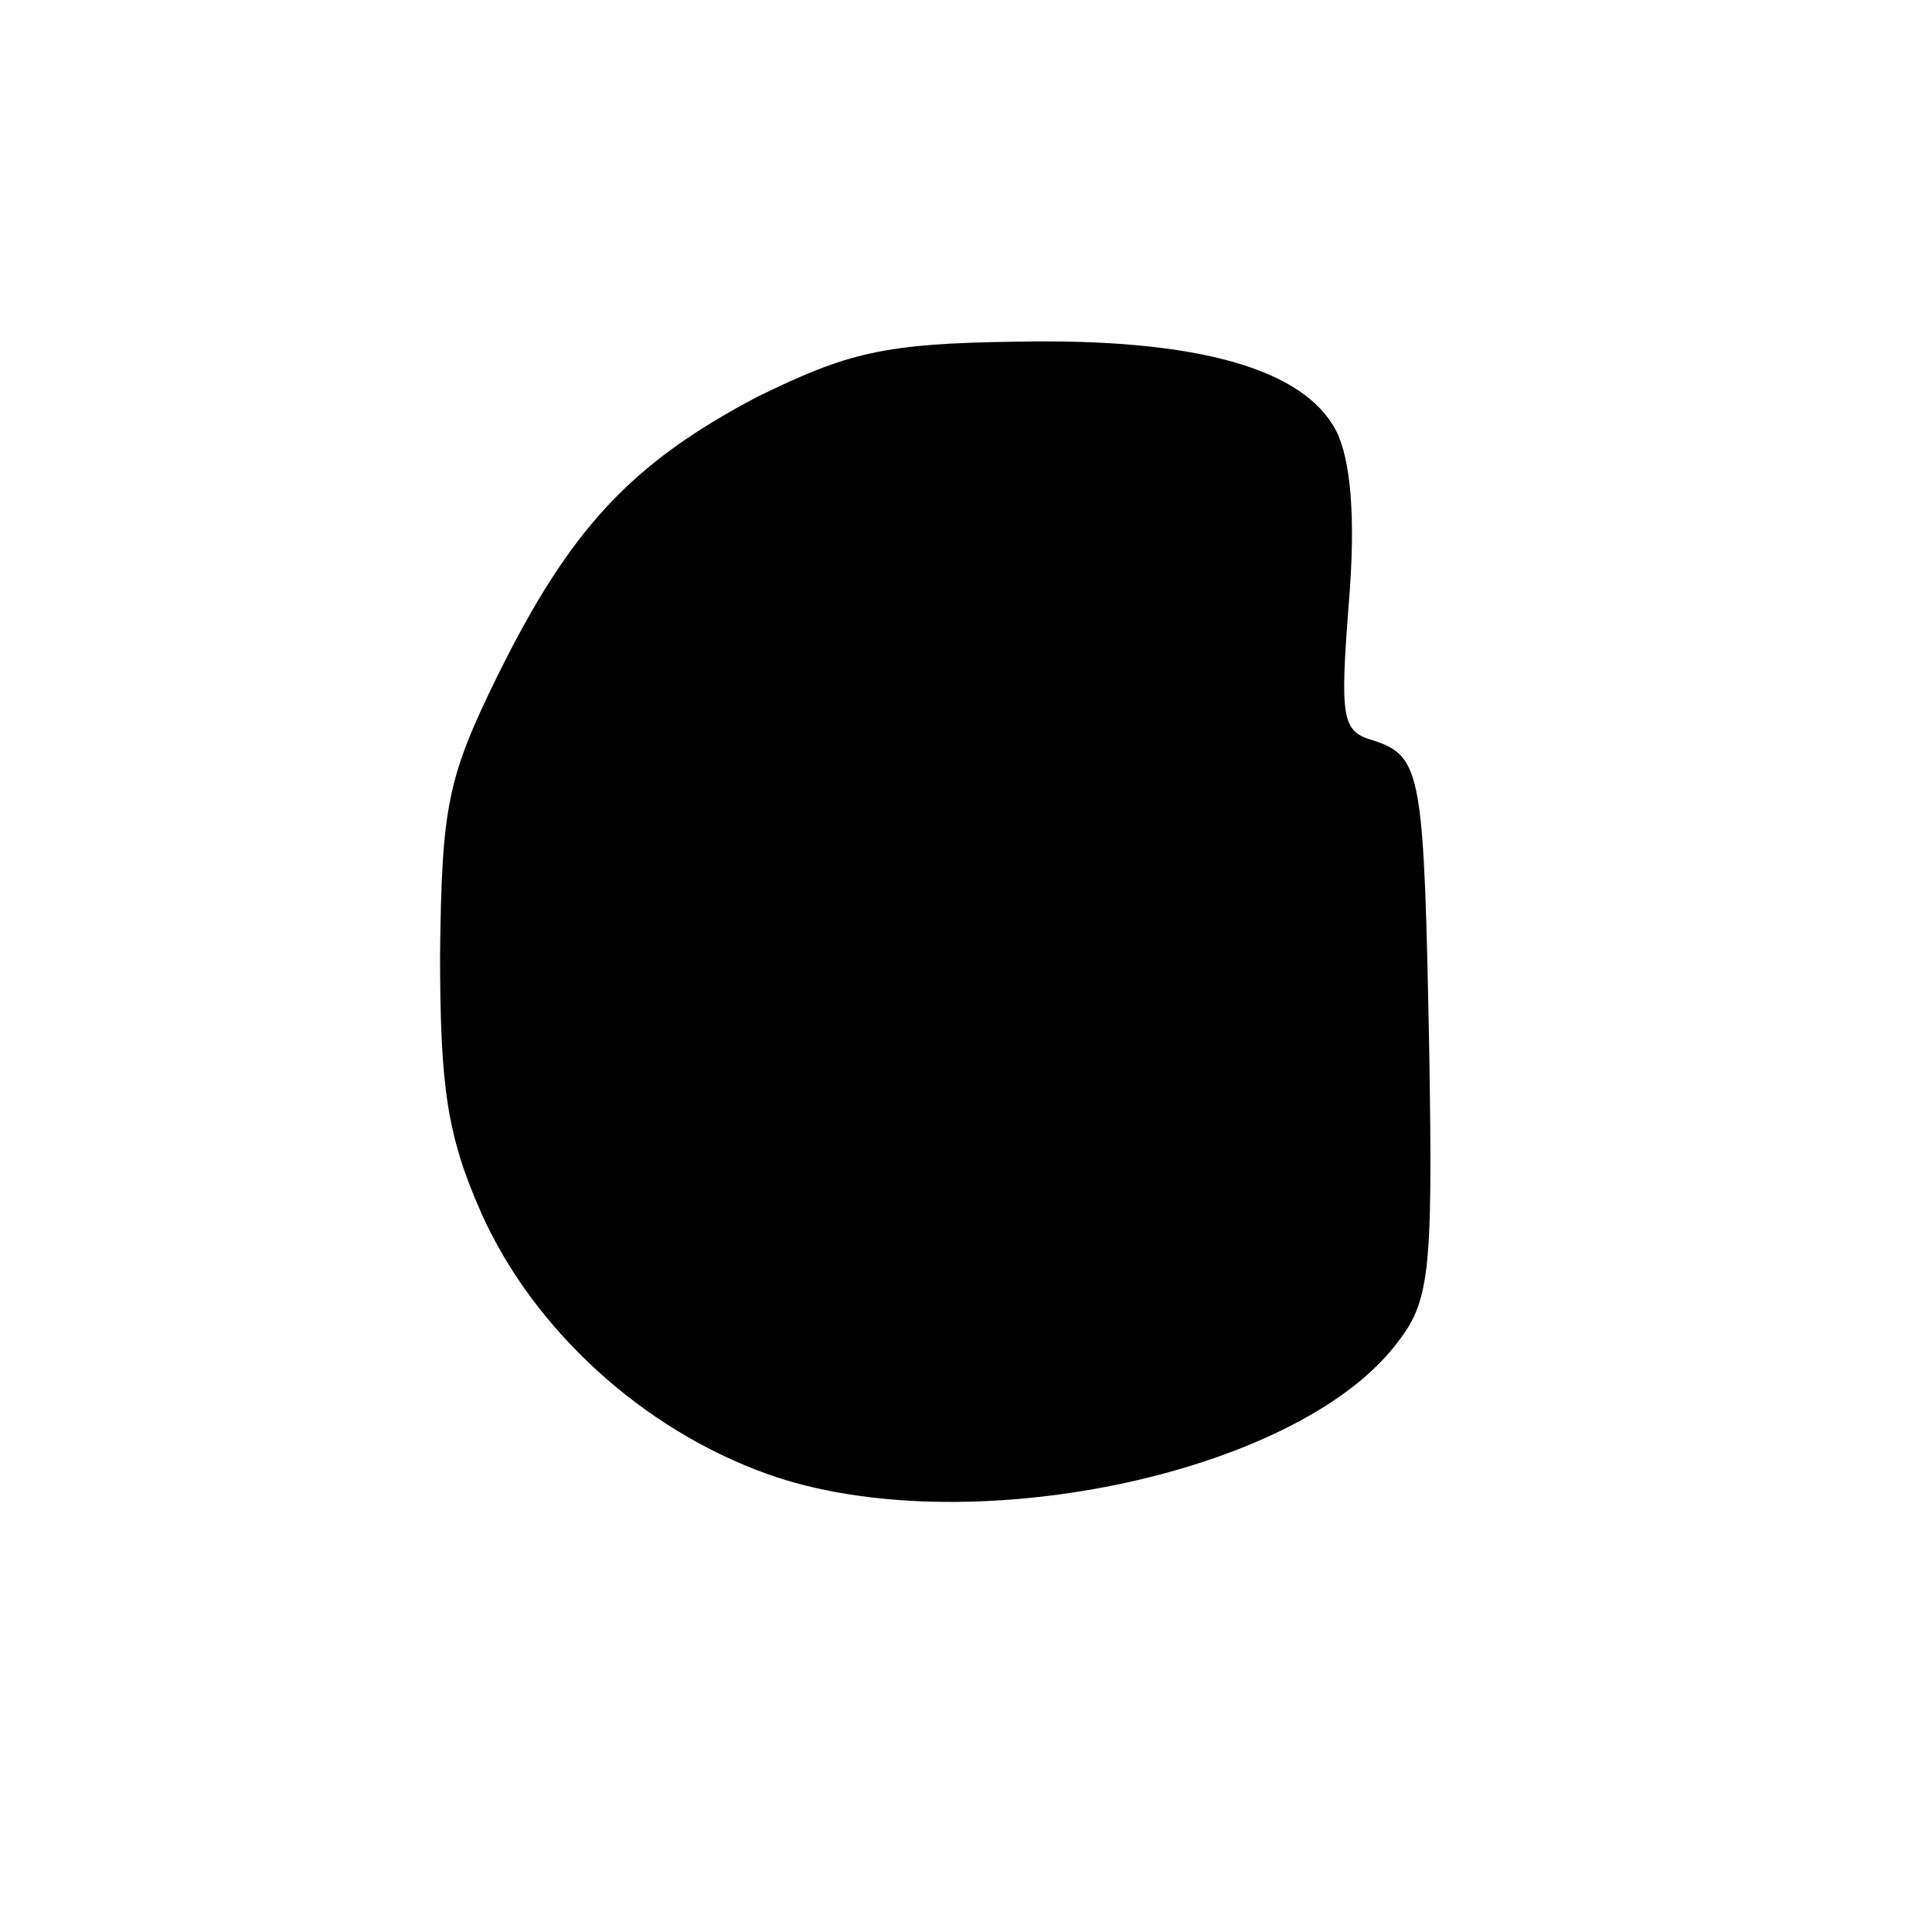
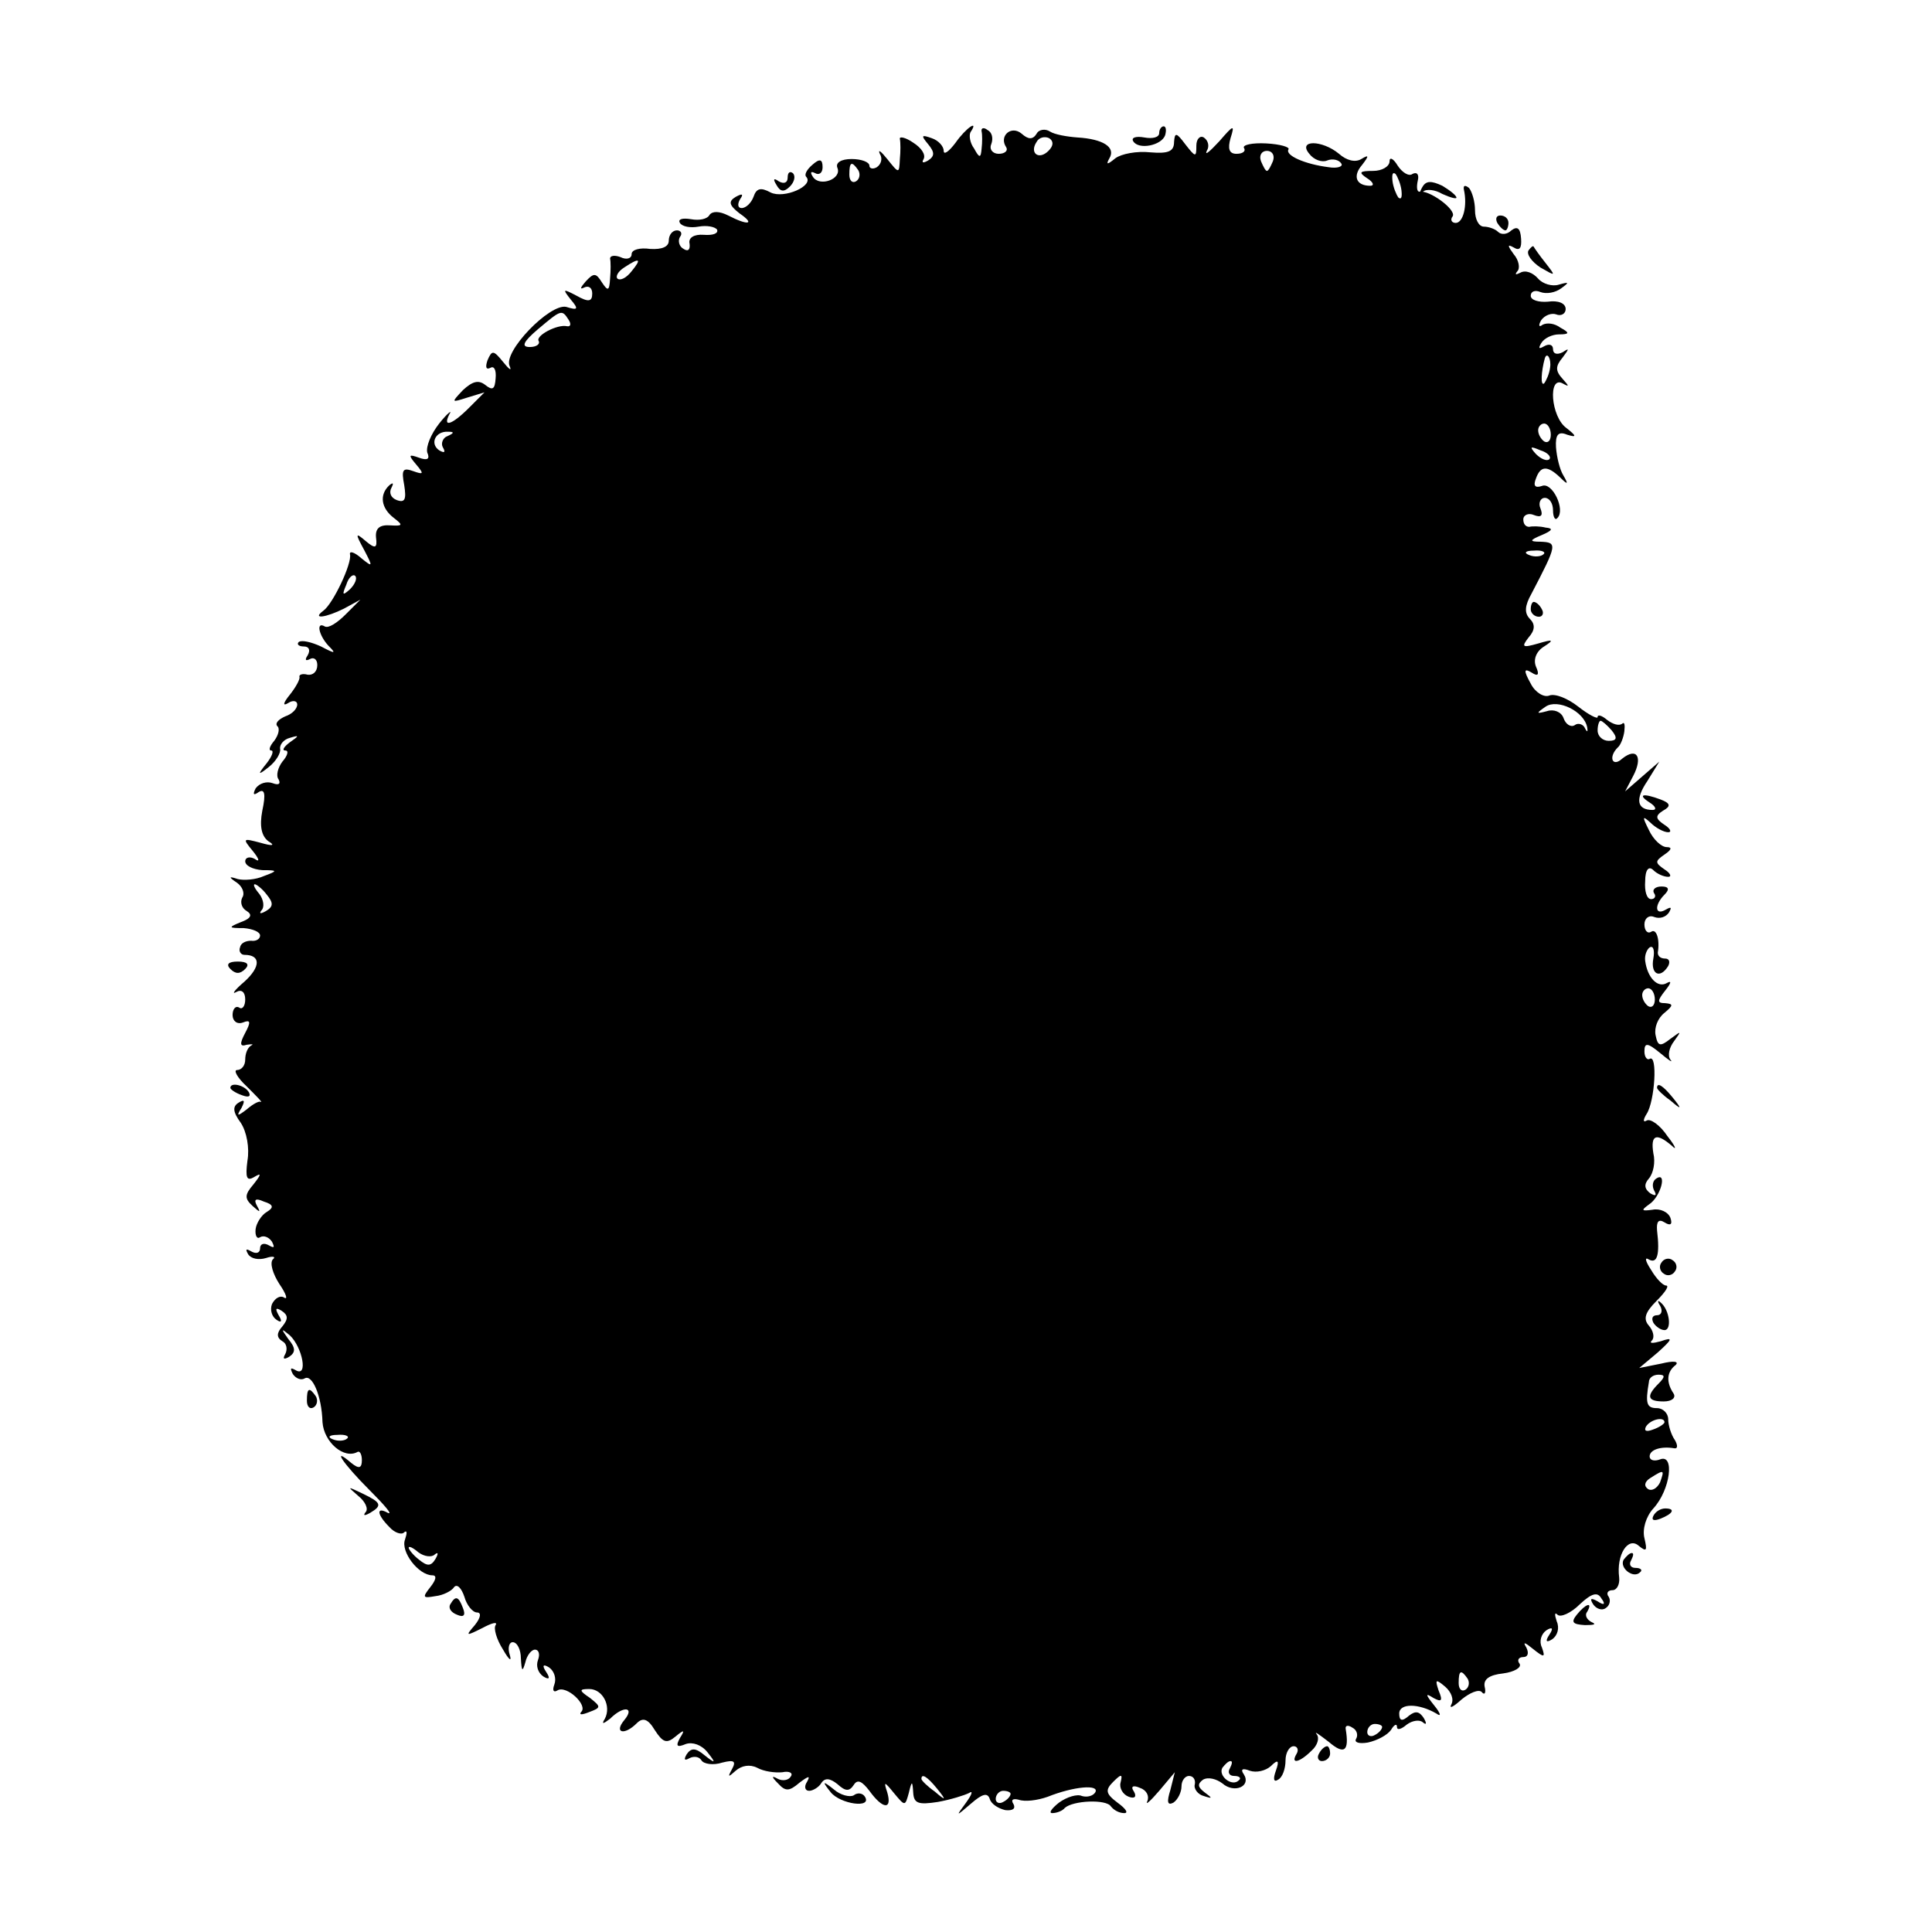
- <svg xmlns="http://www.w3.org/2000/svg" version="1.0" width="108pt" height="108pt" viewBox="0 0 108 108" preserveAspectRatio="xMidYMid meet">
-   <g transform="translate(0,108) scale(0.1,-0.1)" fill="#000000" stroke="none">
-     <path d="M423 858 c-70 -37 -104 -73 -145 -156 -28 -57 -31 -73 -32 -155 0 -75 4 -102 23 -145 29 -65 90 -121 160 -146 109 -39 294 -1 351 72 19 24 21 38 19 162 -3 157 -4 167 -31 176 -18 5 -19 12 -14 77 4 48 1 80 -7 96 -18 35 -78 52 -179 50 -74 -1 -94 -6 -145 -31z" />
+ <svg xmlns="http://www.w3.org/2000/svg" version="1.0" width="260pt" height="260pt" viewBox="0 0 260 260" preserveAspectRatio="xMidYMid meet">
+   <g transform="translate(0,260) scale(0.1,-0.1)" fill="#000000" stroke="none">
+     <path d="M1286 2408 c-9 -12 -16 -17 -16 -11 0 6 -7 14 -16 17 -14 5 -15 4 -5 -8 9 -11 9 -16 0 -22 -7 -4 -9 -3 -6 2 3 6 -3 15 -14 22 -10 7 -19 9 -18 5 1 -5 1 -17 0 -27 -1 -20 -1 -20 -17 0 -8 10 -13 14 -10 7 4 -6 2 -14 -4 -18 -5 -3 -10 -2 -10 2 0 5 -11 9 -24 9 -14 0 -22 -5 -19 -12 6 -15 -24 -26 -33 -12 -4 6 -3 8 3 5 5 -3 10 0 10 8 0 11 -4 12 -14 3 -7 -6 -11 -13 -8 -16 11 -12 -30 -30 -48 -21 -13 7 -19 6 -23 -6 -3 -8 -10 -15 -16 -15 -5 0 -6 5 -2 12 5 7 3 8 -6 3 -10 -6 -9 -11 5 -22 22 -15 12 -17 -15 -3 -12 6 -21 6 -25 1 -3 -6 -14 -8 -25 -6 -12 2 -18 0 -15 -5 3 -5 14 -7 25 -5 11 2 22 0 25 -4 2 -5 -5 -8 -18 -7 -13 1 -21 -4 -19 -12 1 -8 -2 -11 -8 -7 -6 3 -8 11 -5 16 4 5 1 9 -4 9 -6 0 -11 -6 -11 -14 0 -8 -9 -12 -25 -11 -14 2 -25 -1 -25 -7 0 -6 -7 -8 -15 -4 -8 3 -14 2 -14 -2 1 -4 1 -16 0 -27 -1 -17 -3 -17 -11 -5 -8 13 -11 13 -22 1 -7 -8 -8 -11 -2 -8 6 3 11 0 11 -8 0 -11 -5 -12 -21 -3 -19 10 -19 9 -8 -5 11 -13 10 -15 -6 -10 -22 5 -86 -61 -76 -80 3 -7 -1 -4 -9 6 -13 16 -15 16 -21 2 -3 -9 -2 -13 4 -10 5 3 8 -3 7 -14 -1 -15 -4 -17 -14 -9 -9 7 -17 5 -30 -7 -16 -17 -16 -17 6 -10 l23 7 -21 -21 c-23 -23 -36 -27 -26 -8 4 6 -3 1 -14 -13 -11 -14 -18 -31 -16 -39 4 -9 0 -11 -11 -7 -14 5 -15 4 -4 -9 11 -13 10 -14 -4 -9 -14 5 -16 2 -12 -19 3 -19 1 -24 -10 -20 -8 3 -11 10 -7 17 3 6 2 7 -3 3 -14 -13 -11 -31 6 -44 13 -10 12 -11 -5 -10 -14 1 -20 -4 -19 -16 2 -15 -1 -16 -14 -5 -14 12 -14 10 -2 -12 12 -23 12 -24 -4 -11 -9 8 -16 10 -15 5 3 -12 -23 -67 -36 -76 -16 -12 4 -9 28 3 l22 12 -20 -20 c-11 -11 -23 -19 -28 -16 -12 7 -8 -12 5 -26 11 -11 9 -11 -10 -1 -13 6 -26 9 -30 6 -3 -3 0 -6 7 -6 7 0 9 -5 5 -12 -4 -6 -3 -8 3 -5 5 3 10 0 10 -8 0 -9 -6 -14 -13 -13 -7 2 -12 0 -11 -3 1 -3 -5 -14 -13 -24 -9 -11 -10 -16 -2 -11 6 4 12 3 12 -2 0 -6 -7 -13 -16 -16 -9 -4 -14 -9 -11 -13 4 -3 2 -12 -4 -20 -6 -7 -8 -13 -4 -13 4 0 1 -8 -6 -17 -13 -16 -12 -17 3 -5 10 8 16 19 15 24 -1 6 5 13 13 15 13 4 13 3 0 -6 -8 -6 -11 -11 -6 -11 5 0 3 -7 -4 -15 -6 -8 -9 -19 -5 -24 3 -6 0 -8 -8 -5 -8 3 -18 0 -23 -7 -4 -8 -3 -10 4 -5 8 5 10 -2 5 -25 -4 -21 -1 -34 8 -41 10 -6 6 -7 -11 -2 -23 6 -24 6 -10 -11 9 -11 10 -16 3 -11 -7 4 -13 2 -13 -3 0 -6 10 -11 23 -12 21 0 21 -1 2 -8 -11 -5 -27 -6 -35 -4 -12 4 -13 3 -1 -5 7 -5 11 -14 7 -20 -3 -6 -1 -14 6 -18 8 -5 6 -10 -8 -15 -17 -7 -17 -8 4 -8 12 -1 22 -5 22 -10 0 -5 -6 -8 -12 -7 -7 0 -14 -3 -15 -9 -2 -5 1 -10 6 -10 22 0 22 -16 0 -36 -13 -11 -18 -18 -11 -14 7 4 12 0 12 -10 0 -9 -4 -14 -8 -11 -5 3 -9 -2 -9 -10 0 -8 6 -13 14 -10 10 4 11 1 3 -14 -8 -15 -7 -19 2 -16 7 1 10 1 6 -1 -5 -3 -8 -11 -8 -19 0 -8 -5 -14 -11 -14 -5 0 0 -10 13 -22 13 -13 22 -22 19 -21 -2 2 -11 -3 -19 -10 -13 -10 -14 -9 -7 2 5 10 4 12 -4 7 -8 -5 -8 -12 3 -27 8 -12 12 -34 9 -51 -3 -23 -1 -28 9 -22 10 6 10 4 -1 -10 -12 -14 -12 -19 -1 -29 10 -9 11 -9 6 0 -5 9 -2 11 9 6 13 -4 14 -8 4 -14 -7 -4 -14 -15 -15 -23 -1 -9 2 -14 6 -11 5 3 12 0 16 -6 4 -8 3 -9 -4 -5 -7 4 -12 2 -12 -4 0 -6 -5 -8 -12 -4 -7 4 -8 3 -4 -4 4 -6 14 -8 24 -5 9 3 14 2 9 -2 -4 -5 0 -19 9 -33 9 -13 12 -22 6 -18 -5 3 -12 -1 -16 -9 -3 -8 0 -17 6 -21 7 -5 8 -2 3 6 -5 9 -4 11 4 6 9 -6 9 -11 1 -21 -8 -9 -8 -15 0 -20 6 -3 7 -11 4 -17 -4 -7 -2 -8 5 -4 9 6 9 12 -1 24 -10 14 -10 15 2 5 17 -16 25 -57 8 -47 -7 4 -8 3 -4 -5 4 -6 11 -9 16 -6 10 6 23 -23 24 -59 2 -27 29 -50 47 -40 3 2 6 -3 6 -11 0 -11 -4 -12 -14 -4 -28 24 -11 -1 24 -36 21 -21 32 -34 25 -31 -16 9 -15 -2 2 -19 7 -8 17 -11 20 -7 4 3 4 -1 1 -10 -6 -16 18 -48 37 -48 6 0 5 -6 -3 -16 -11 -14 -10 -15 7 -12 10 1 22 7 25 12 4 5 10 -1 14 -13 3 -11 11 -21 17 -21 6 0 5 -7 -3 -17 -13 -15 -12 -15 10 -4 13 7 21 9 18 4 -3 -4 1 -19 10 -33 8 -14 12 -17 9 -7 -3 9 -1 17 4 17 6 0 11 -10 11 -22 1 -17 2 -19 6 -5 2 9 8 17 13 17 5 0 7 -6 4 -14 -3 -8 0 -17 7 -22 8 -5 10 -3 4 6 -6 9 -4 11 4 6 7 -5 10 -15 7 -23 -3 -8 -1 -11 4 -8 12 8 42 -20 32 -29 -3 -4 1 -4 11 0 16 6 16 7 1 19 -15 10 -15 12 -1 12 18 0 30 -23 21 -40 -5 -8 -2 -7 7 0 18 18 34 16 19 -2 -14 -17 0 -21 17 -4 8 8 15 6 24 -9 11 -17 16 -19 28 -9 12 10 13 9 6 -2 -6 -11 -4 -13 8 -8 9 3 21 -1 29 -11 12 -15 11 -16 -4 -4 -12 10 -18 10 -24 1 -4 -7 -3 -9 4 -5 6 3 13 2 16 -3 3 -5 16 -7 28 -3 16 4 19 2 13 -9 -6 -11 -5 -11 5 -2 8 7 19 9 29 4 9 -5 24 -7 34 -6 9 2 15 -1 11 -6 -3 -5 -11 -6 -17 -3 -9 5 -9 3 0 -6 10 -11 15 -11 29 1 12 9 15 10 10 1 -4 -6 -3 -12 3 -12 5 0 13 5 16 10 5 8 12 7 22 -1 11 -10 16 -10 22 -1 5 8 11 5 21 -8 18 -25 31 -26 24 -2 -5 15 -4 15 9 -1 15 -18 15 -18 20 0 4 17 5 17 6 0 1 -14 7 -16 33 -12 17 3 36 9 42 12 6 4 4 -2 -4 -13 -14 -19 -14 -19 7 -1 15 13 22 15 25 6 2 -7 12 -13 21 -15 10 -1 14 2 11 8 -4 6 -1 8 7 6 8 -3 25 -1 39 4 35 14 70 17 64 6 -3 -5 -11 -7 -18 -5 -6 3 -20 -1 -31 -9 -10 -8 -14 -14 -9 -14 6 0 14 3 17 7 11 10 56 12 62 2 4 -5 11 -9 18 -9 6 0 2 6 -9 14 -16 12 -17 17 -6 28 11 11 13 11 10 -1 -2 -7 3 -16 11 -19 8 -3 11 0 7 7 -5 7 -1 9 8 5 9 -3 13 -11 10 -18 -3 -6 4 0 16 14 l21 25 -6 -24 c-5 -16 -4 -21 4 -17 6 4 11 14 11 22 0 8 5 14 10 14 6 0 9 -5 8 -11 -2 -6 4 -14 12 -16 12 -4 12 -3 1 5 -9 7 -10 11 -2 17 7 4 18 1 26 -5 16 -14 39 -4 29 12 -5 7 -2 9 8 5 9 -3 21 0 28 6 10 10 12 8 7 -6 -4 -11 -3 -16 3 -12 6 3 10 15 10 26 0 10 5 19 11 19 5 0 7 -5 4 -10 -9 -15 4 -12 20 4 8 7 11 17 7 22 -4 5 3 0 16 -10 21 -18 28 -13 23 17 -1 5 3 6 9 2 6 -3 8 -10 5 -15 -3 -5 4 -7 16 -5 13 3 26 10 31 17 4 7 8 9 8 4 0 -5 6 -3 13 3 8 6 18 7 22 3 5 -4 5 -1 1 6 -6 9 -11 10 -20 3 -9 -8 -13 -7 -13 3 0 14 26 14 50 0 7 -5 6 0 -3 11 -12 15 -12 17 -1 10 11 -6 13 -4 7 10 -5 15 -4 16 9 5 8 -7 12 -17 8 -24 -3 -6 3 -3 14 7 11 9 23 14 27 10 4 -5 6 -1 4 7 -2 10 6 16 25 18 15 2 25 8 22 13 -4 5 -1 9 5 9 6 0 8 5 4 13 -5 8 -2 7 9 -2 15 -12 17 -12 12 2 -4 8 -1 18 6 23 8 5 10 3 4 -6 -6 -9 -4 -11 4 -6 7 5 10 15 6 24 -3 9 -3 13 1 9 4 -4 18 2 30 14 16 15 24 17 29 8 6 -8 4 -10 -5 -4 -9 5 -11 4 -6 -4 4 -6 12 -9 17 -5 5 3 7 10 4 15 -4 5 -1 9 5 9 6 0 10 8 9 17 -4 31 12 55 26 43 11 -9 12 -7 8 10 -3 12 2 29 12 40 23 25 29 74 9 66 -8 -3 -14 -1 -14 4 0 9 15 14 33 11 5 -1 5 4 1 11 -5 7 -9 20 -9 28 0 8 -7 15 -15 15 -14 0 -16 6 -11 35 0 6 6 10 13 10 9 0 9 -3 0 -12 -17 -17 -15 -24 7 -24 11 0 17 5 13 11 -10 15 -9 29 3 38 5 5 -3 6 -19 2 l-30 -6 25 21 c20 18 21 21 4 15 -11 -3 -16 -3 -12 1 4 4 2 13 -4 20 -8 9 -5 18 10 33 12 12 18 21 13 21 -4 0 -13 9 -20 21 -8 12 -9 18 -3 14 11 -6 15 6 11 39 -1 12 2 16 10 11 8 -5 11 -3 8 6 -3 8 -14 13 -24 11 -15 -2 -16 -1 -5 7 16 10 25 45 10 35 -5 -3 -6 -10 -3 -16 4 -7 2 -8 -5 -4 -8 6 -9 12 -2 20 6 7 9 22 6 34 -4 25 4 28 25 10 7 -7 5 -1 -6 13 -10 15 -23 24 -28 21 -5 -3 -5 1 0 9 11 17 15 81 4 74 -3 -2 -7 2 -7 10 0 12 4 12 21 -2 12 -10 18 -14 14 -9 -4 5 -2 16 5 25 10 14 10 14 -5 3 -14 -11 -17 -10 -20 5 -2 10 3 23 12 30 12 10 12 12 1 13 -11 0 -11 3 0 17 8 10 9 14 2 10 -12 -7 -26 7 -29 30 -1 7 2 15 6 18 5 3 7 -4 5 -15 -4 -21 9 -28 20 -10 3 6 1 10 -4 10 -6 0 -10 3 -10 8 3 18 -2 33 -9 28 -5 -3 -9 2 -9 10 0 8 6 13 13 10 8 -3 16 0 20 6 4 7 3 8 -4 4 -15 -9 -16 6 -2 20 7 7 6 11 -4 11 -8 0 -13 -4 -10 -9 3 -4 1 -8 -4 -8 -6 0 -9 11 -8 24 0 16 5 21 11 15 5 -5 14 -9 20 -9 5 0 3 5 -5 10 -13 9 -13 11 0 20 9 6 11 10 3 10 -7 0 -18 10 -24 23 -9 18 -9 20 2 10 7 -7 18 -13 24 -13 5 0 3 5 -5 10 -12 8 -13 12 -2 19 11 6 10 10 -3 15 -24 9 -32 7 -15 -4 8 -5 10 -10 4 -10 -21 0 -24 14 -7 39 l16 26 -23 -20 -23 -20 11 21 c13 25 5 39 -15 23 -13 -12 -19 2 -6 15 4 3 8 14 9 22 1 9 0 13 -3 10 -4 -3 -12 -1 -20 5 -7 6 -13 8 -13 4 0 -3 -12 3 -26 14 -14 11 -31 18 -39 15 -7 -3 -19 4 -25 16 -10 18 -9 21 1 15 9 -6 11 -3 6 8 -4 10 1 21 11 27 14 9 12 10 -8 4 -21 -6 -23 -5 -13 8 9 10 9 18 2 25 -8 8 -7 18 2 34 35 67 35 69 12 70 -15 0 -15 2 2 9 14 6 16 9 5 10 -8 2 -18 2 -22 1 -5 0 -8 4 -8 10 0 6 7 9 14 6 10 -4 13 -1 9 9 -3 7 0 14 6 14 6 0 11 -7 11 -17 0 -9 3 -14 6 -10 11 11 -7 49 -21 43 -9 -3 -12 0 -8 10 6 17 15 18 32 2 11 -11 12 -10 5 2 -5 8 -9 25 -10 38 -1 17 3 22 15 17 13 -4 13 -2 -1 9 -21 15 -25 71 -5 60 9 -5 9 -4 0 6 -10 11 -10 17 0 29 9 12 9 13 0 7 -8 -4 -13 -2 -13 4 0 6 -5 8 -12 4 -7 -4 -8 -3 -4 4 4 7 15 12 24 12 14 0 15 2 2 9 -8 6 -18 7 -24 4 -5 -4 -6 -1 -2 6 5 7 14 10 20 8 7 -3 13 1 13 7 0 8 -10 12 -24 10 -12 -1 -23 2 -23 8 0 6 6 8 13 5 8 -3 20 -1 28 5 11 8 11 9 -3 5 -9 -3 -22 1 -28 8 -7 8 -17 12 -24 8 -6 -3 -8 -3 -4 2 4 4 2 15 -5 23 -8 11 -9 14 0 9 8 -5 11 -1 10 12 -1 14 -5 17 -13 11 -6 -6 -14 -6 -18 -2 -4 4 -13 7 -19 7 -7 0 -12 10 -12 22 0 12 -4 25 -8 30 -5 4 -8 4 -7 -2 5 -22 -1 -45 -11 -45 -5 0 -8 4 -4 9 5 9 -32 36 -45 33 -3 0 -4 6 -2 15 2 8 -1 12 -7 9 -5 -4 -14 2 -20 11 -6 10 -11 12 -11 6 0 -7 -10 -13 -22 -13 -19 0 -20 -2 -8 -10 8 -5 10 -10 4 -10 -19 0 -24 13 -11 28 10 13 9 14 -1 8 -8 -5 -20 -2 -30 7 -23 19 -56 19 -40 0 6 -8 17 -12 24 -9 7 3 16 1 19 -4 3 -4 -5 -7 -17 -5 -32 4 -59 16 -54 24 2 3 -11 7 -30 8 -19 1 -32 -2 -30 -6 3 -4 -1 -8 -10 -8 -10 0 -12 7 -8 21 6 19 4 18 -15 -4 -13 -14 -20 -20 -17 -13 4 6 2 14 -4 18 -5 3 -10 -2 -10 -11 0 -16 -1 -16 -15 2 -12 16 -14 16 -15 3 0 -13 -8 -16 -32 -14 -18 2 -39 -2 -47 -8 -11 -9 -13 -9 -8 0 9 15 -9 26 -43 28 -14 1 -31 4 -37 8 -6 4 -15 3 -18 -3 -5 -8 -11 -8 -20 0 -14 12 -31 -3 -21 -18 3 -5 -2 -9 -10 -9 -8 0 -13 6 -10 13 3 8 1 16 -5 19 -5 4 -9 3 -8 -2 1 -4 1 -15 0 -23 -1 -13 -3 -13 -10 0 -6 8 -7 18 -5 22 12 18 -6 6 -20 -14z m125 -11 c-13 -13 -26 -3 -16 12 3 6 11 8 17 5 6 -4 6 -10 -1 -17z m302 -14 c-3 -7 -6 -13 -8 -13 -2 0 -5 6 -8 13 -3 8 1 14 8 14 7 0 11 -6 8 -14z m-558 -12 c3 -5 2 -12 -3 -15 -5 -3 -9 1 -9 9 0 17 3 19 12 6z m731 -27 c1 -9 0 -13 -4 -10 -3 4 -7 14 -8 22 -1 9 0 13 4 10 3 -4 7 -14 8 -22z m-1036 -109 c-7 -9 -15 -13 -19 -10 -3 3 1 10 9 15 21 14 24 12 10 -5z m-85 -65 c4 -6 3 -10 -2 -9 -13 3 -43 -13 -38 -20 2 -4 -3 -8 -12 -8 -12 0 -9 7 11 24 31 26 32 27 41 13z m1321 -65 c-1 -8 -5 -17 -8 -21 -5 -4 -4 16 1 34 3 9 9 -1 7 -13z m1 -90 c0 -8 -4 -12 -9 -9 -4 3 -8 9 -8 15 0 5 4 9 8 9 5 0 9 -7 9 -15z m-1485 -2 c-6 -2 -9 -10 -6 -15 4 -7 2 -8 -5 -4 -13 9 -5 26 12 25 9 0 8 -2 -1 -6z m1483 -31 c-3 -3 -11 0 -18 7 -9 10 -8 11 6 5 10 -3 15 -9 12 -12z m-8 -128 c-3 -3 -12 -4 -19 -1 -8 3 -5 6 6 6 11 1 17 -2 13 -5z m-1606 -47 c-10 -9 -11 -8 -5 6 3 10 9 15 12 12 3 -3 0 -11 -7 -18z m1665 -186 c1 -6 0 -7 -3 -1 -2 5 -9 8 -14 4 -5 -3 -12 1 -15 10 -3 8 -13 12 -22 9 -15 -4 -15 -3 -2 6 16 11 52 -6 56 -28z m33 -4 c8 -10 7 -14 -4 -14 -8 0 -15 6 -15 14 0 7 2 13 4 13 2 0 9 -6 15 -13z m-1810 -221 c9 -11 9 -16 -1 -22 -7 -4 -10 -4 -6 1 4 4 3 14 -3 22 -6 7 -9 13 -6 13 2 0 10 -6 16 -14z m1868 -141 c0 -8 -4 -12 -9 -9 -4 3 -8 9 -8 15 0 5 4 9 8 9 5 0 9 -7 9 -15z m13 -569 c0 -2 -7 -7 -16 -10 -8 -3 -12 -2 -9 4 6 10 25 14 25 6z m-1773 -22 c-3 -3 -12 -4 -19 -1 -8 3 -5 6 6 6 11 1 17 -2 13 -5z m1767 -59 c-4 -8 -11 -12 -16 -9 -6 4 -5 10 3 15 19 12 19 11 13 -6z m-1649 -97 c5 4 5 1 1 -6 -6 -10 -11 -10 -22 -1 -8 6 -14 14 -14 16 0 3 6 0 13 -6 8 -6 18 -7 22 -3z m1390 -167 c3 -5 2 -12 -3 -15 -5 -3 -9 1 -9 9 0 17 3 19 12 6z m-115 -65 c0 -3 -4 -8 -10 -11 -5 -3 -10 -1 -10 4 0 6 5 11 10 11 6 0 10 -2 10 -4z m-205 -56 c-3 -5 -1 -10 6 -10 7 0 10 -3 6 -6 -9 -9 -28 6 -22 17 4 5 8 9 11 9 3 0 2 -4 -1 -10z m-394 -27 c13 -16 12 -17 -3 -4 -10 7 -18 15 -18 17 0 8 8 3 21 -13z m99 -7 c0 -3 -4 -8 -10 -11 -5 -3 -10 -1 -10 4 0 6 5 11 10 11 6 0 10 -2 10 -4z" />
+     <path d="M1560 2421 c0 -6 -9 -8 -20 -6 -11 2 -18 0 -15 -5 7 -12 38 -6 43 8 2 7 1 12 -2 12 -3 0 -6 -4 -6 -9z" />
+     <path d="M1060 2361 c0 -7 -5 -9 -12 -5 -7 5 -8 3 -3 -5 5 -9 10 -10 18 -2 6 6 8 14 4 18 -4 3 -7 1 -7 -6z" />
+     <path d="M1914 2348 c-4 -7 -4 -10 1 -6 4 4 16 3 26 -3 11 -5 19 -7 19 -5 0 3 -9 10 -19 16 -15 7 -22 7 -27 -2z" />
+     <path d="M2015 2300 c3 -5 8 -10 11 -10 2 0 4 5 4 10 0 6 -5 10 -11 10 -5 0 -7 -4 -4 -10z" />
+     <path d="M2057 2263 c-3 -5 4 -15 16 -23 21 -12 21 -12 7 6 -8 10 -15 20 -16 22 -1 2 -4 -1 -7 -5z" />
+     <path d="M2060 1780 c0 -5 5 -10 11 -10 5 0 7 5 4 10 -3 6 -8 10 -11 10 -2 0 -4 -4 -4 -10z" />
+     <path d="M310 1296 c7 -7 13 -7 20 0 6 6 3 10 -10 10 -13 0 -16 -4 -10 -10z" />
+     <path d="M310 1136 c0 -2 7 -7 16 -10 8 -3 12 -2 9 4 -6 10 -25 14 -25 6z" />
+     <path d="M2230 1136 c0 -2 8 -10 18 -17 15 -13 16 -12 3 4 -13 16 -21 21 -21 13z" />
+     <path d="M2236 901 c-4 -5 -2 -12 3 -15 5 -4 12 -2 15 3 4 5 2 12 -3 15 -5 4 -12 2 -15 -3z" />
+     <path d="M2234 843 c4 -7 2 -13 -4 -13 -6 0 -8 -4 -5 -10 3 -5 10 -10 15 -10 10 0 7 27 -5 37 -4 4 -5 2 -1 -4z" />
+     <path d="M413 715 c0 -8 4 -12 9 -9 5 3 6 10 3 15 -9 13 -12 11 -12 -6z" />
+     <path d="M482 587 c10 -8 14 -18 10 -22 -4 -5 -1 -5 6 -1 17 10 15 14 -10 26 -21 10 -21 10 -6 -3z" />
+     <path d="M2225 560 c-3 -6 1 -7 9 -4 18 7 21 14 7 14 -6 0 -13 -4 -16 -10z" />
+     <path d="M2185 501 c-6 -11 13 -26 22 -17 4 3 1 6 -6 6 -7 0 -9 5 -6 10 3 6 4 10 1 10 -3 0 -7 -4 -11 -9z" />
+     <path d="M606 441 c-3 -5 1 -11 9 -14 9 -4 12 -1 8 9 -6 16 -10 17 -17 5z" />
+     <path d="M2122 427 c-8 -10 -6 -13 11 -14 12 0 16 1 9 4 -6 3 -10 9 -6 14 8 14 -2 11 -14 -4z" />
+     <path d="M1775 240 c-3 -5 -1 -10 4 -10 6 0 11 5 11 10 0 6 -2 10 -4 10 -3 0 -8 -4 -11 -10z" />
+     <path d="M1118 188 c13 -16 56 -22 46 -6 -3 5 -10 6 -15 2 -5 -3 -18 0 -27 8 -15 12 -16 11 -4 -4z" />
  </g>
</svg>
